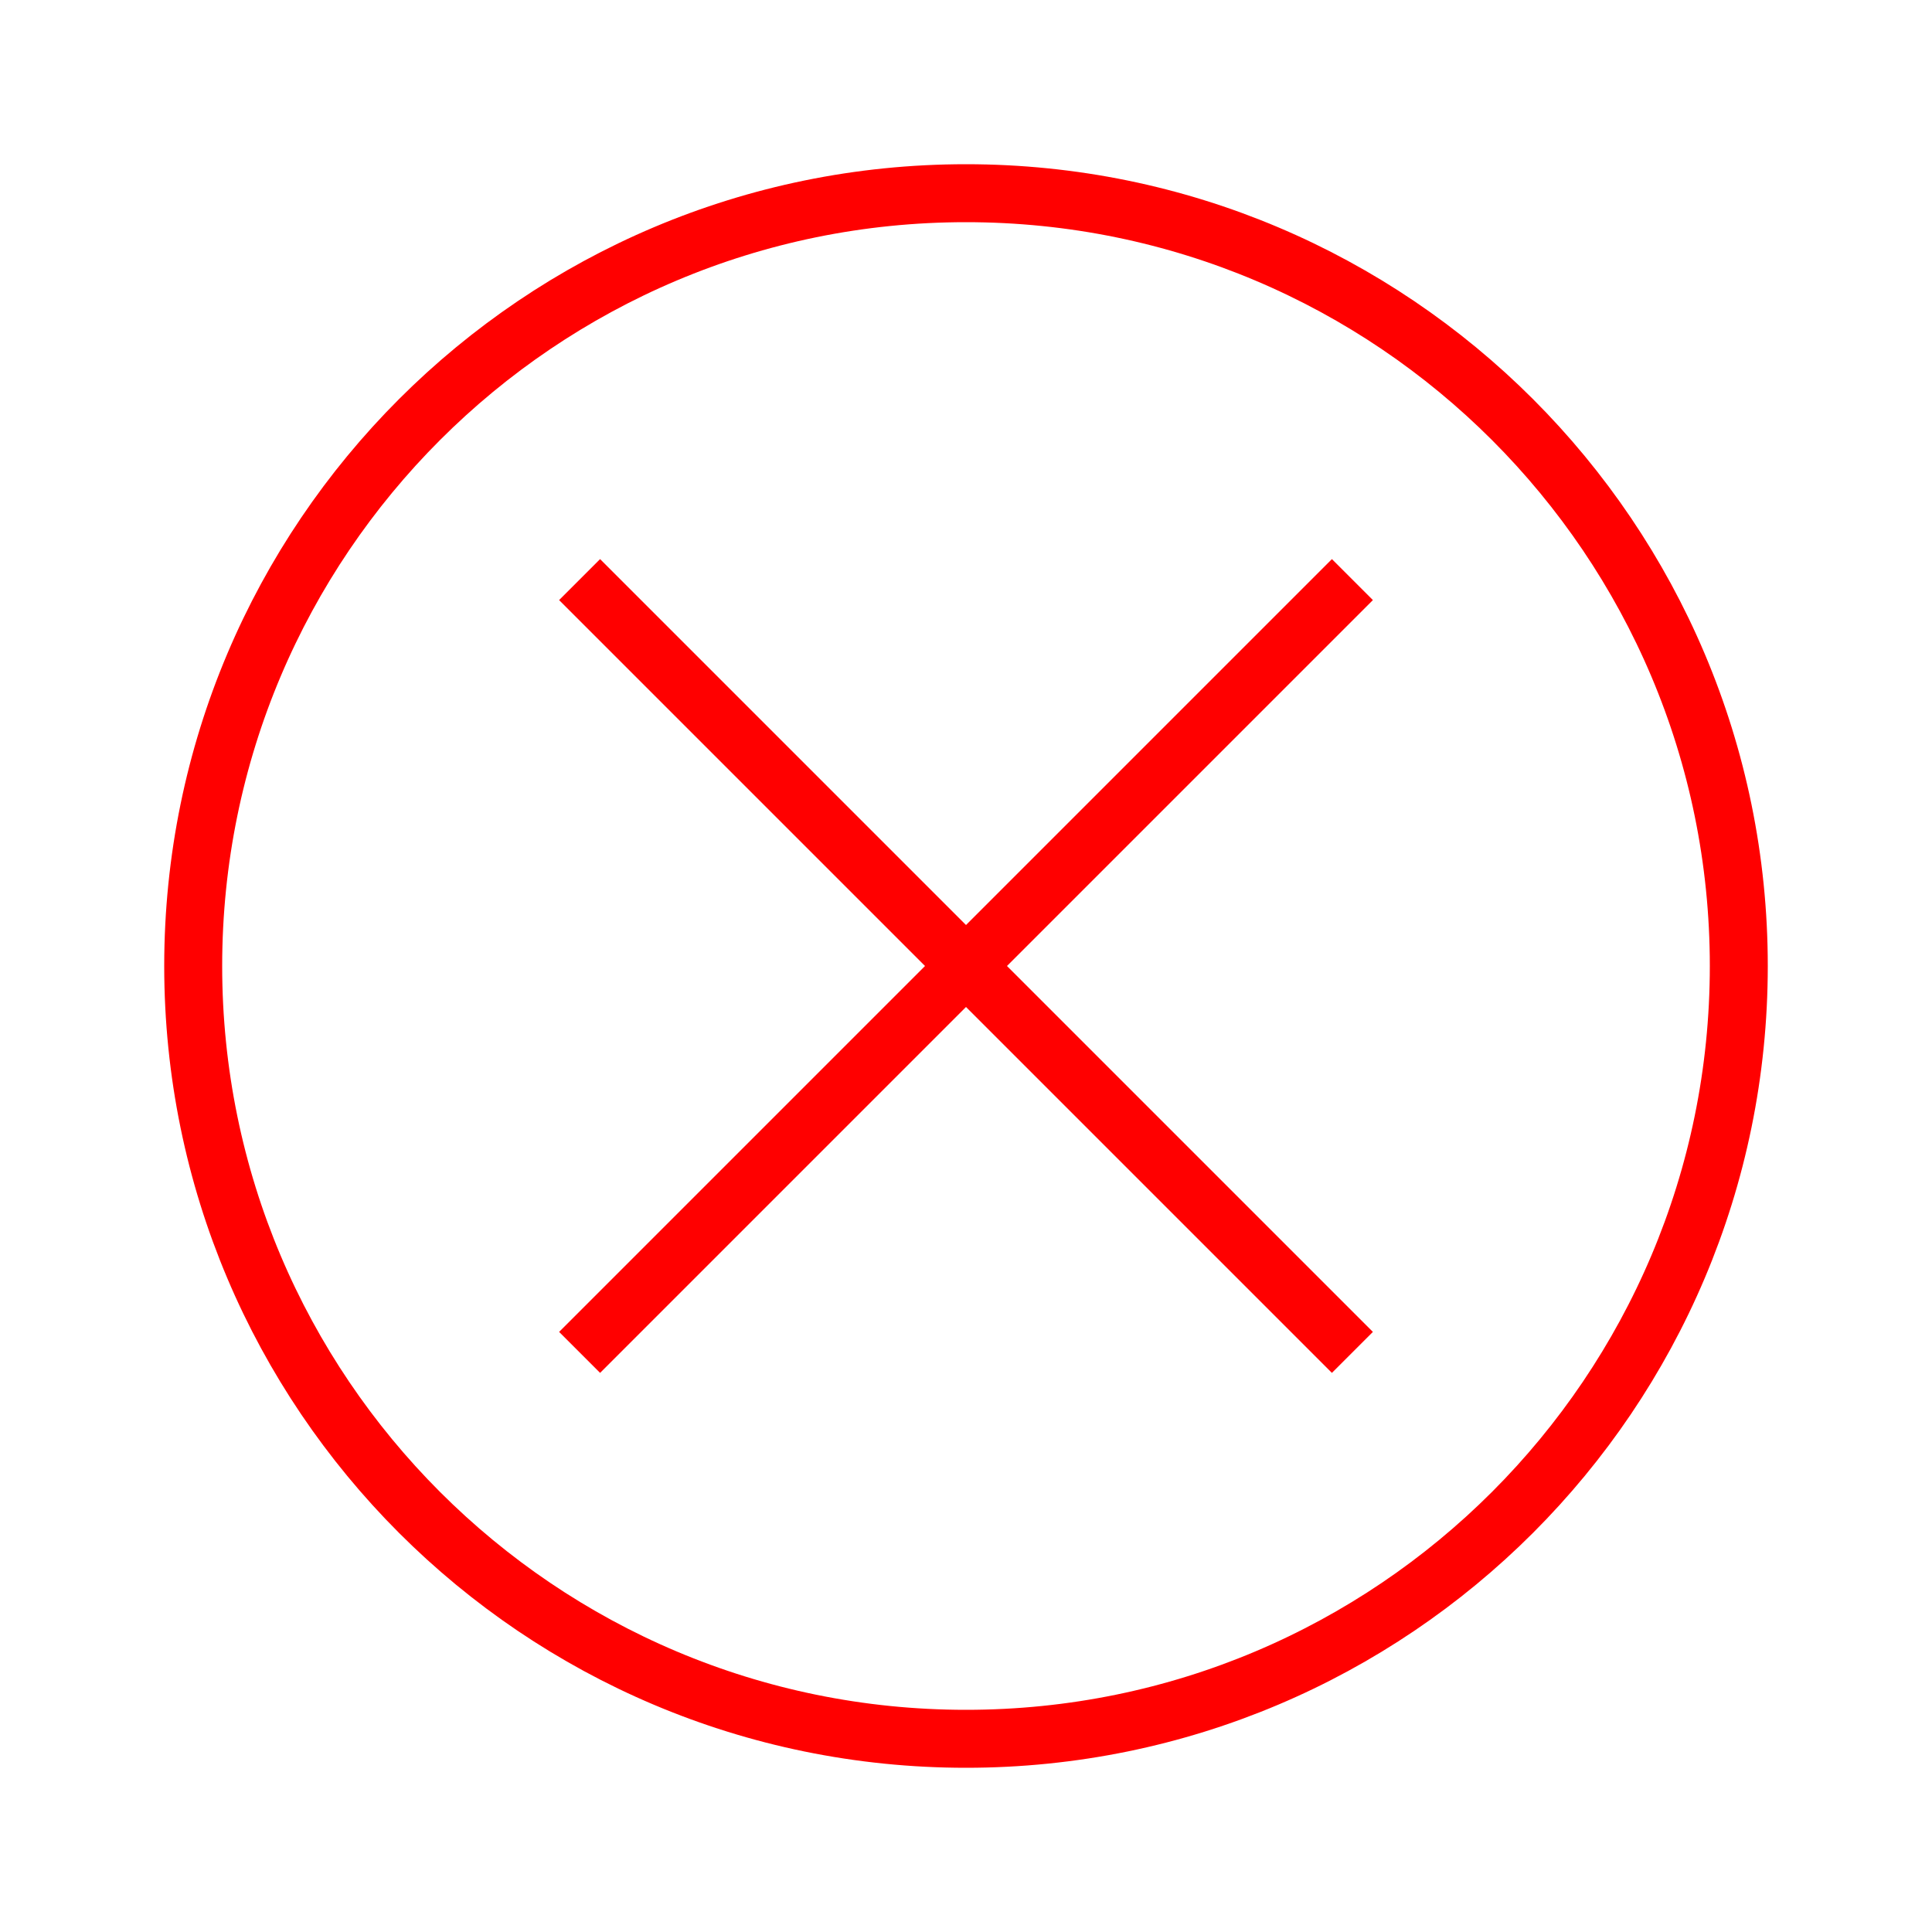
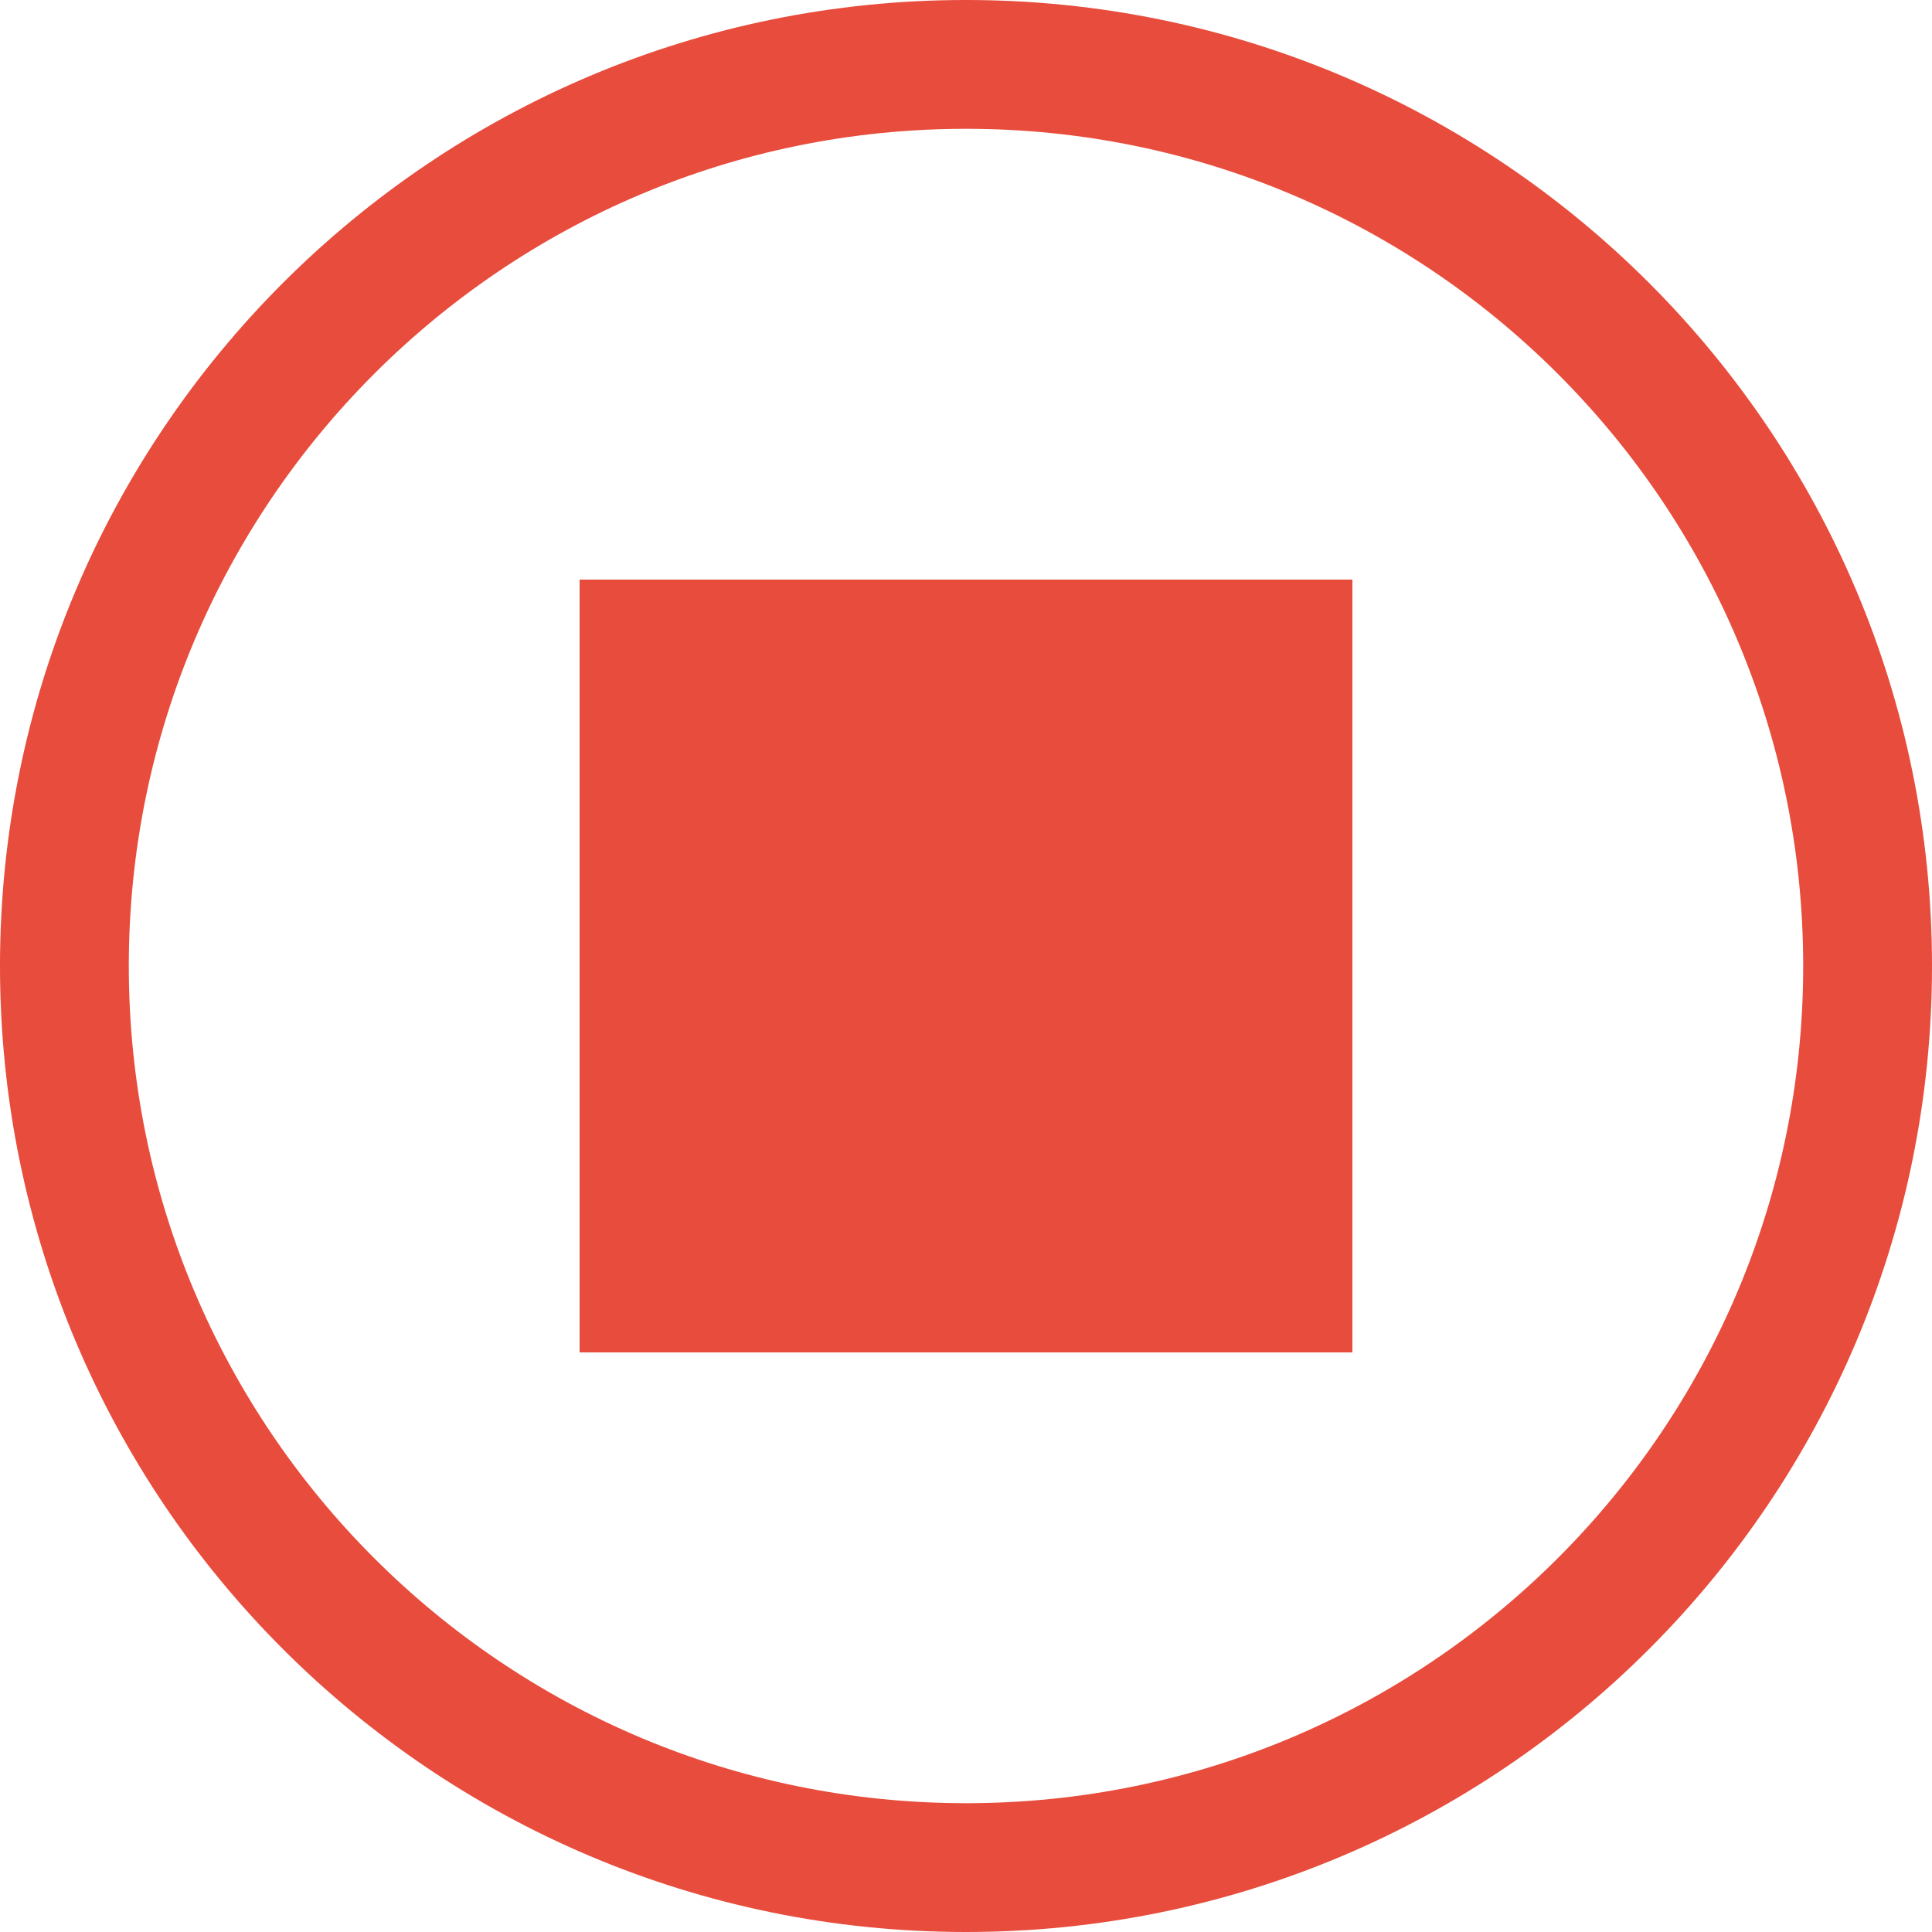
- <svg xmlns="http://www.w3.org/2000/svg" width="800" height="800" viewBox="0 0 100 100">
-   <circle cx="50" cy="50" r="40" stroke="red" stroke-width="3" fill="transparent" />
-   <line x1="30" y1="30" x2="70" y2="70" stroke="red" stroke-width="3" />
-   <line x1="30" y1="70" x2="70" y2="30" stroke="red" stroke-width="3" />
+ <svg xmlns="http://www.w3.org/2000/svg" width="300" height="300" viewBox="0 0 300 300">
+   <circle cx="150" cy="150" r="140" fill="none" stroke="#E74C3C" stroke-width="20" />
+   <rect x="90" y="90" width="120" height="120" fill="#E74C3C" />
</svg>
